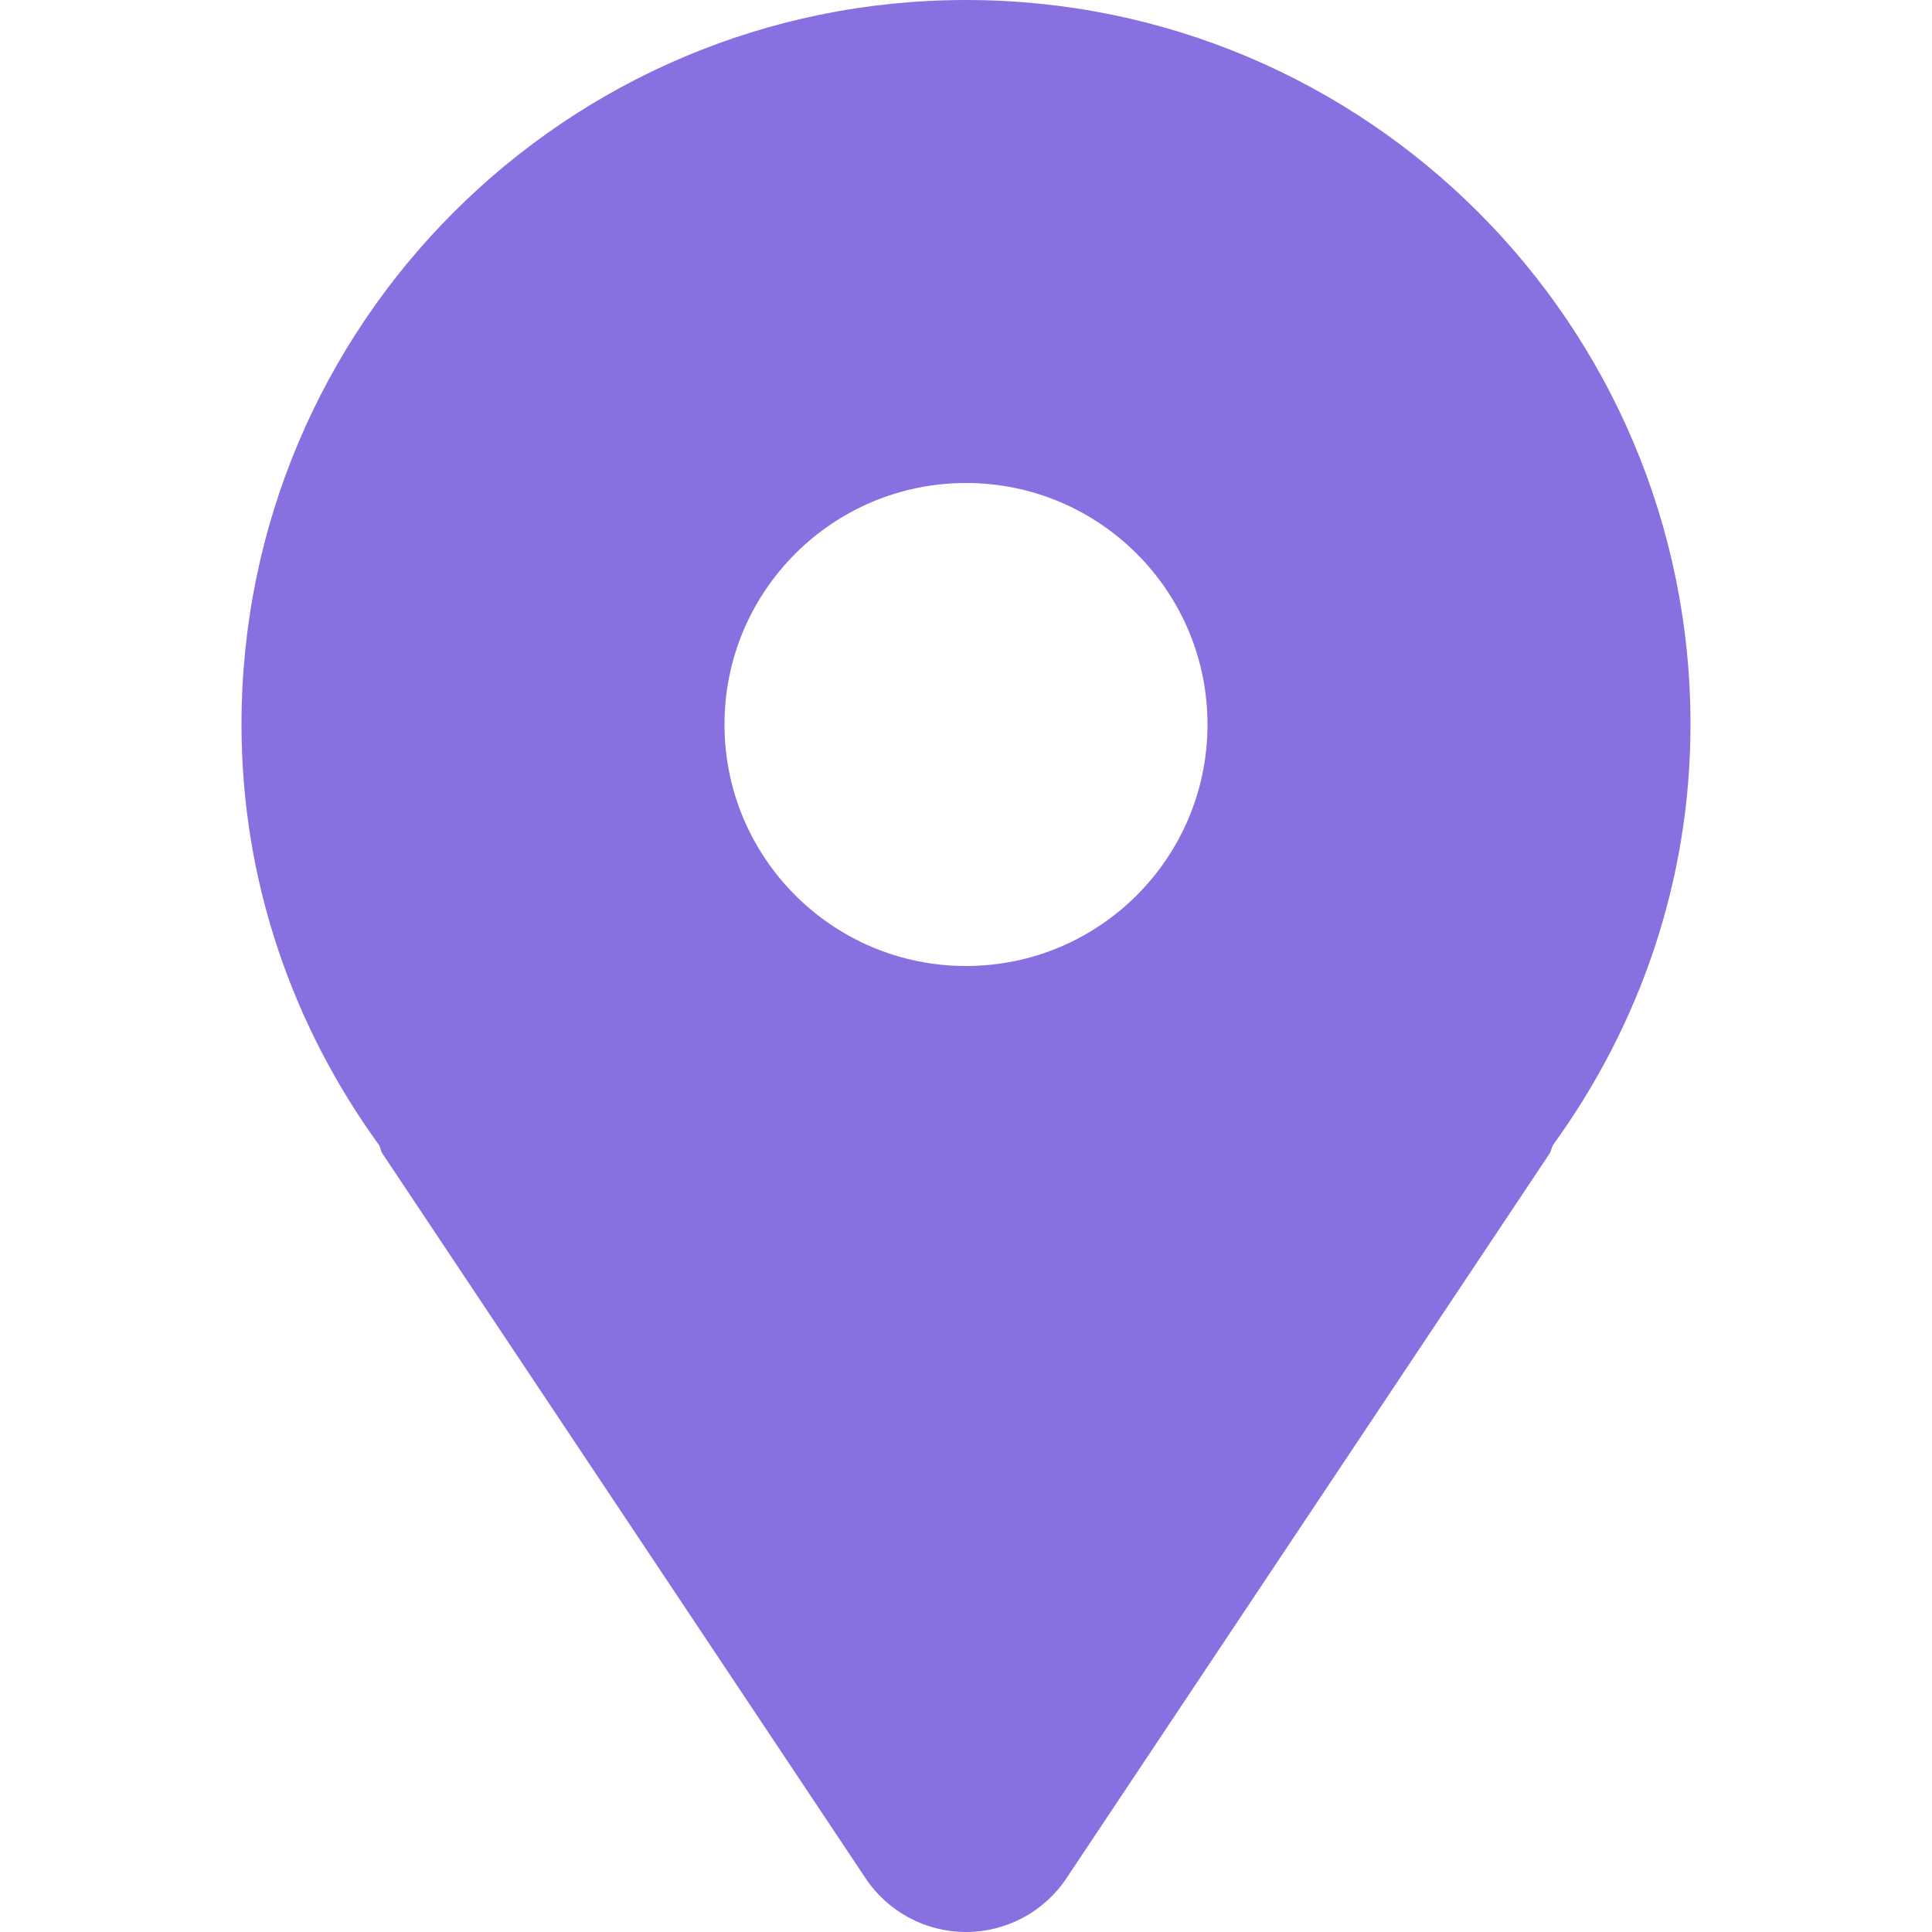
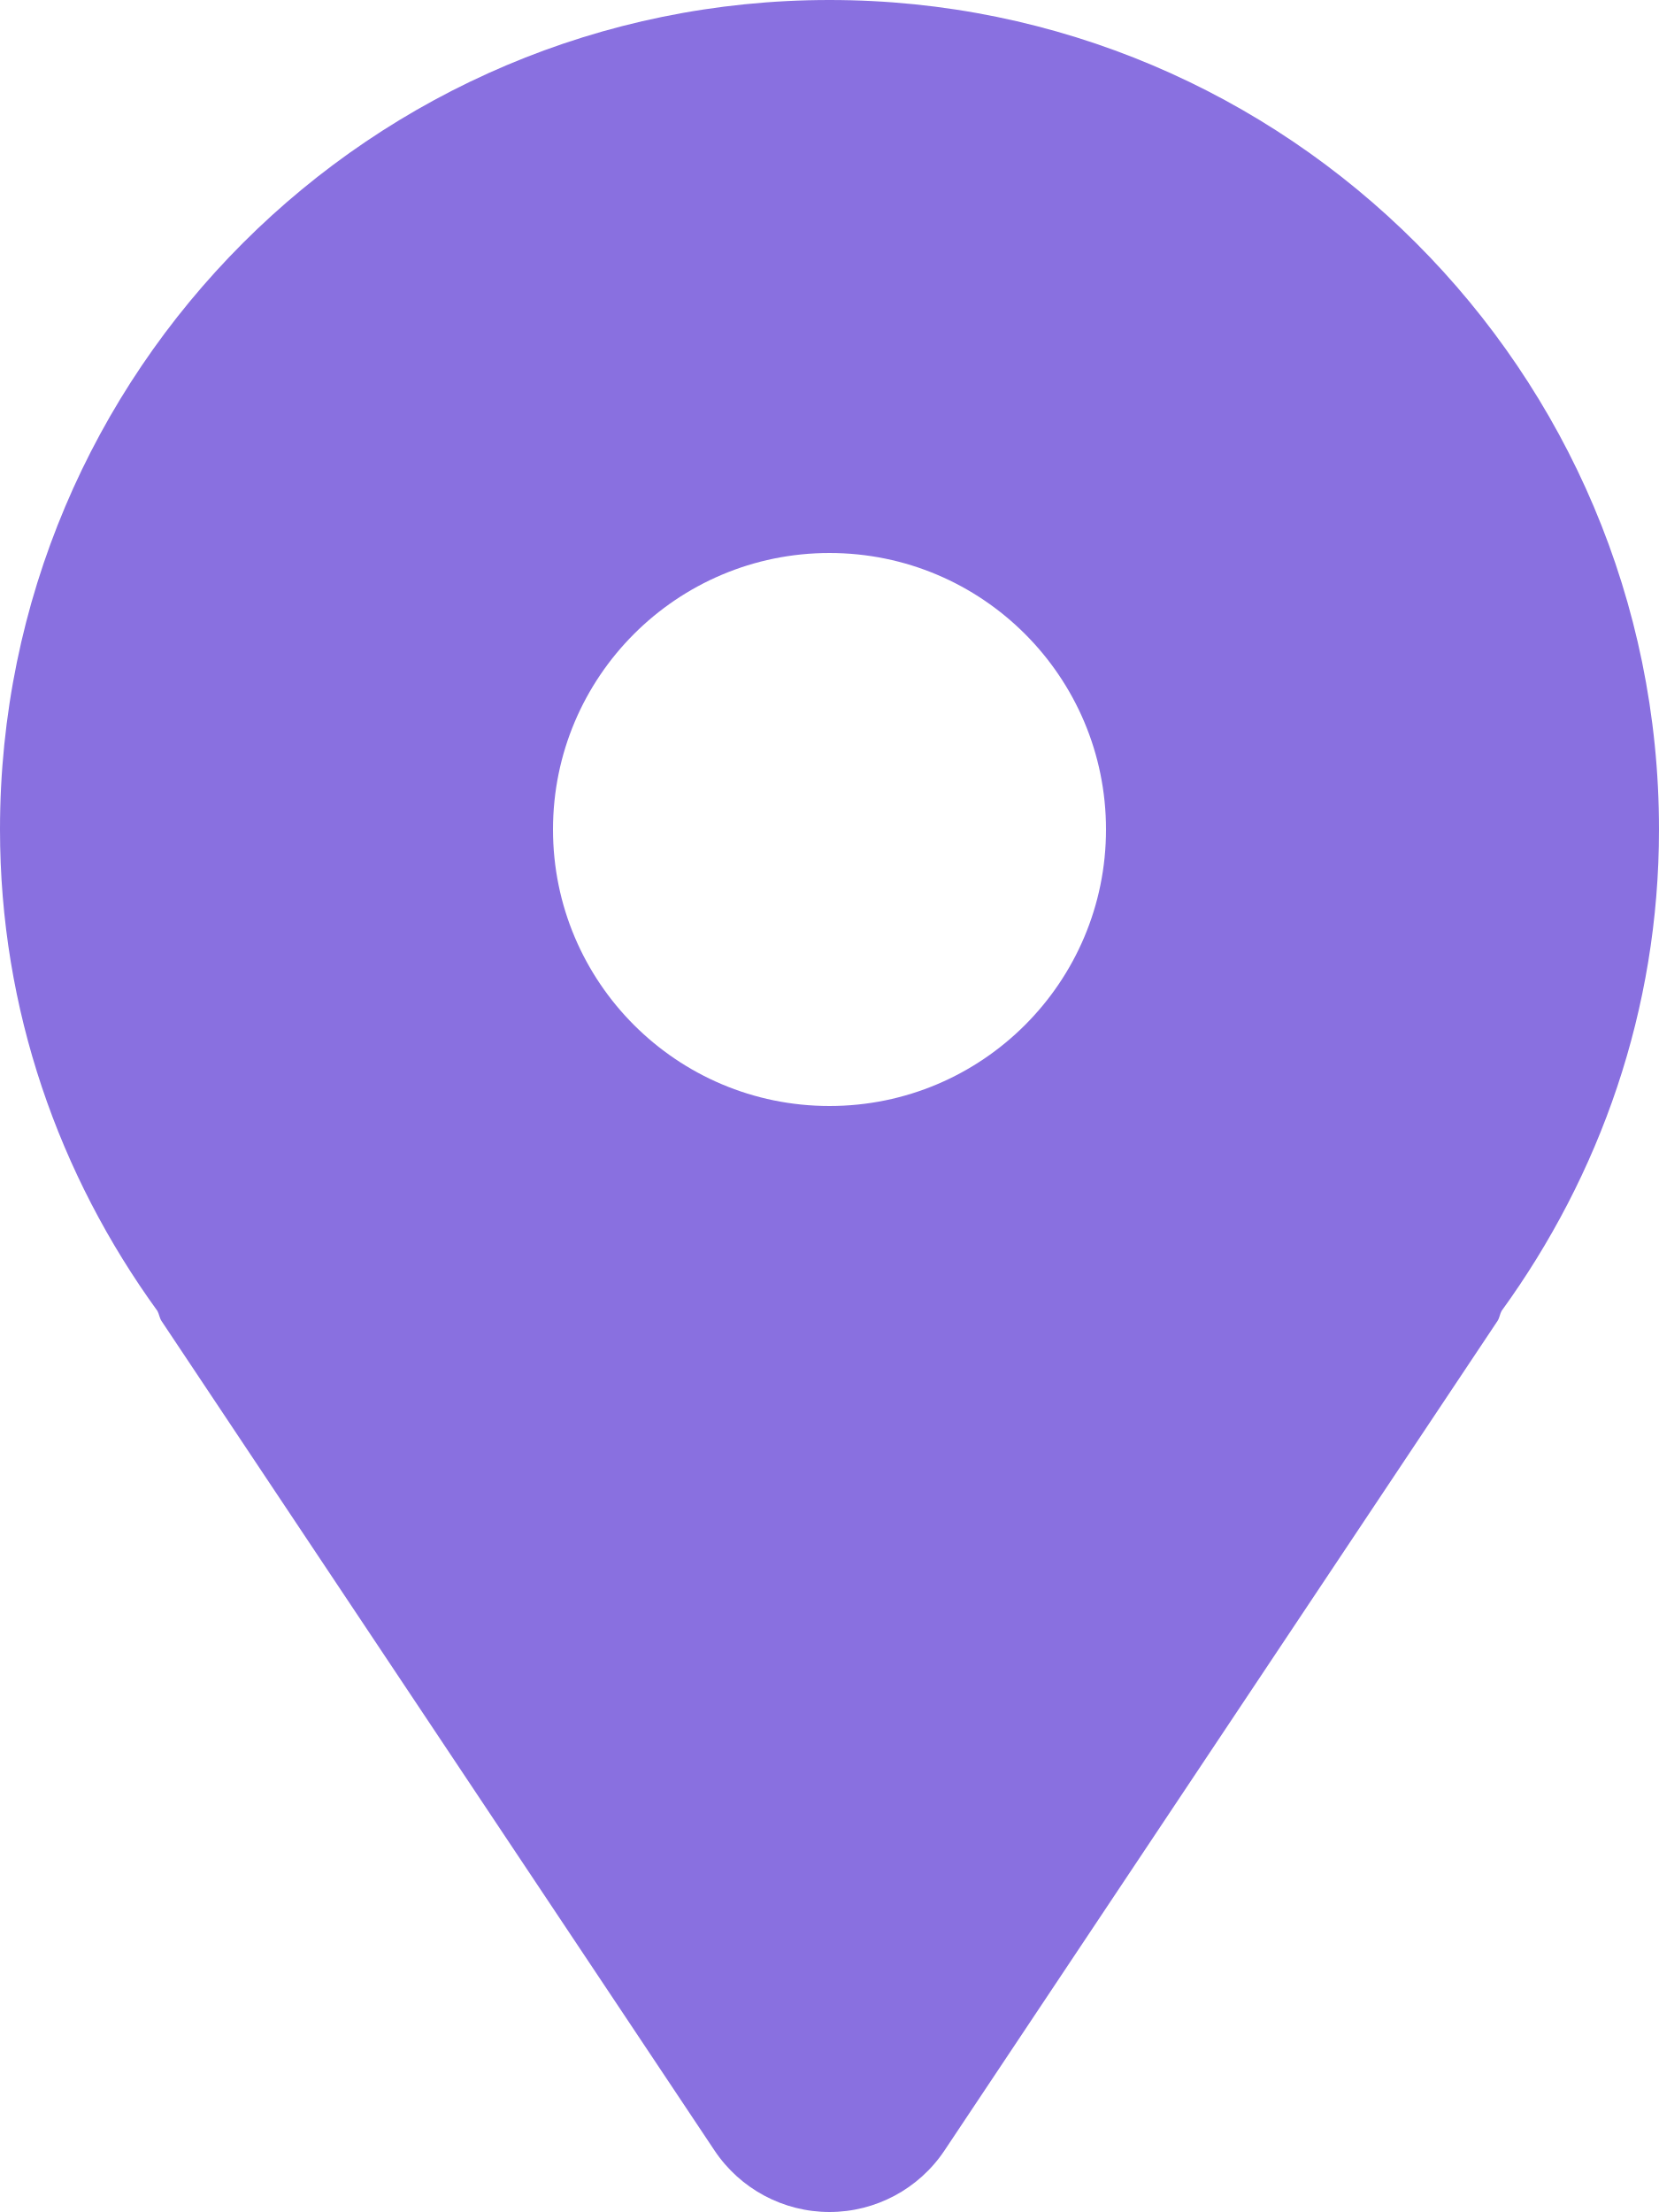
- <svg xmlns="http://www.w3.org/2000/svg" width="129" height="129" viewBox="0 0 129 129" fill="none">
-   <path d="M64.5 0C37.785 0 16.125 21.66 16.125 48.375C16.125 58.895 19.574 68.547 25.306 76.453C25.409 76.642 25.425 76.854 25.542 77.035L57.792 125.41C59.288 127.654 61.807 129 64.5 129C67.193 129 69.712 127.654 71.208 125.41L103.458 77.035C103.577 76.854 103.591 76.642 103.694 76.453C109.426 68.547 112.875 58.895 112.875 48.375C112.875 21.66 91.215 0 64.5 0ZM64.5 64.5C55.595 64.5 48.375 57.28 48.375 48.375C48.375 39.47 55.595 32.25 64.5 32.25C73.405 32.25 80.625 39.47 80.625 48.375C80.625 57.28 73.405 64.5 64.5 64.5Z" fill="#8970E0" />
+ <svg xmlns="http://www.w3.org/2000/svg" width="96.75" height="129" viewBox="0 0 96.75 129" fill="none" version="1.1" id="svg1">
+   <defs id="defs1" />
+   <path d="M 48.375,0 C 21.66,0 0,21.66 0,48.375 0,58.895 3.449,68.547 9.181,76.453 9.284,76.642 9.3,76.854 9.417,77.035 l 32.25,48.375 c 1.496,2.244 4.015,3.59 6.708,3.59 2.693,0 5.212,-1.346 6.708,-3.59 l 32.25,-48.375 c 0.119,-0.181 0.133,-0.393 0.236,-0.583 C 93.301,68.547 96.75,58.895 96.75,48.375 96.75,21.66 75.09,0 48.375,0 Z m 0,64.5 C 39.47,64.5 32.25,57.28 32.25,48.375 32.25,39.47 39.47,32.25 48.375,32.25 57.28,32.25 64.5,39.47 64.5,48.375 64.5,57.28 57.28,64.5 48.375,64.5 Z" fill="#8970e0" id="path1" />
</svg>
